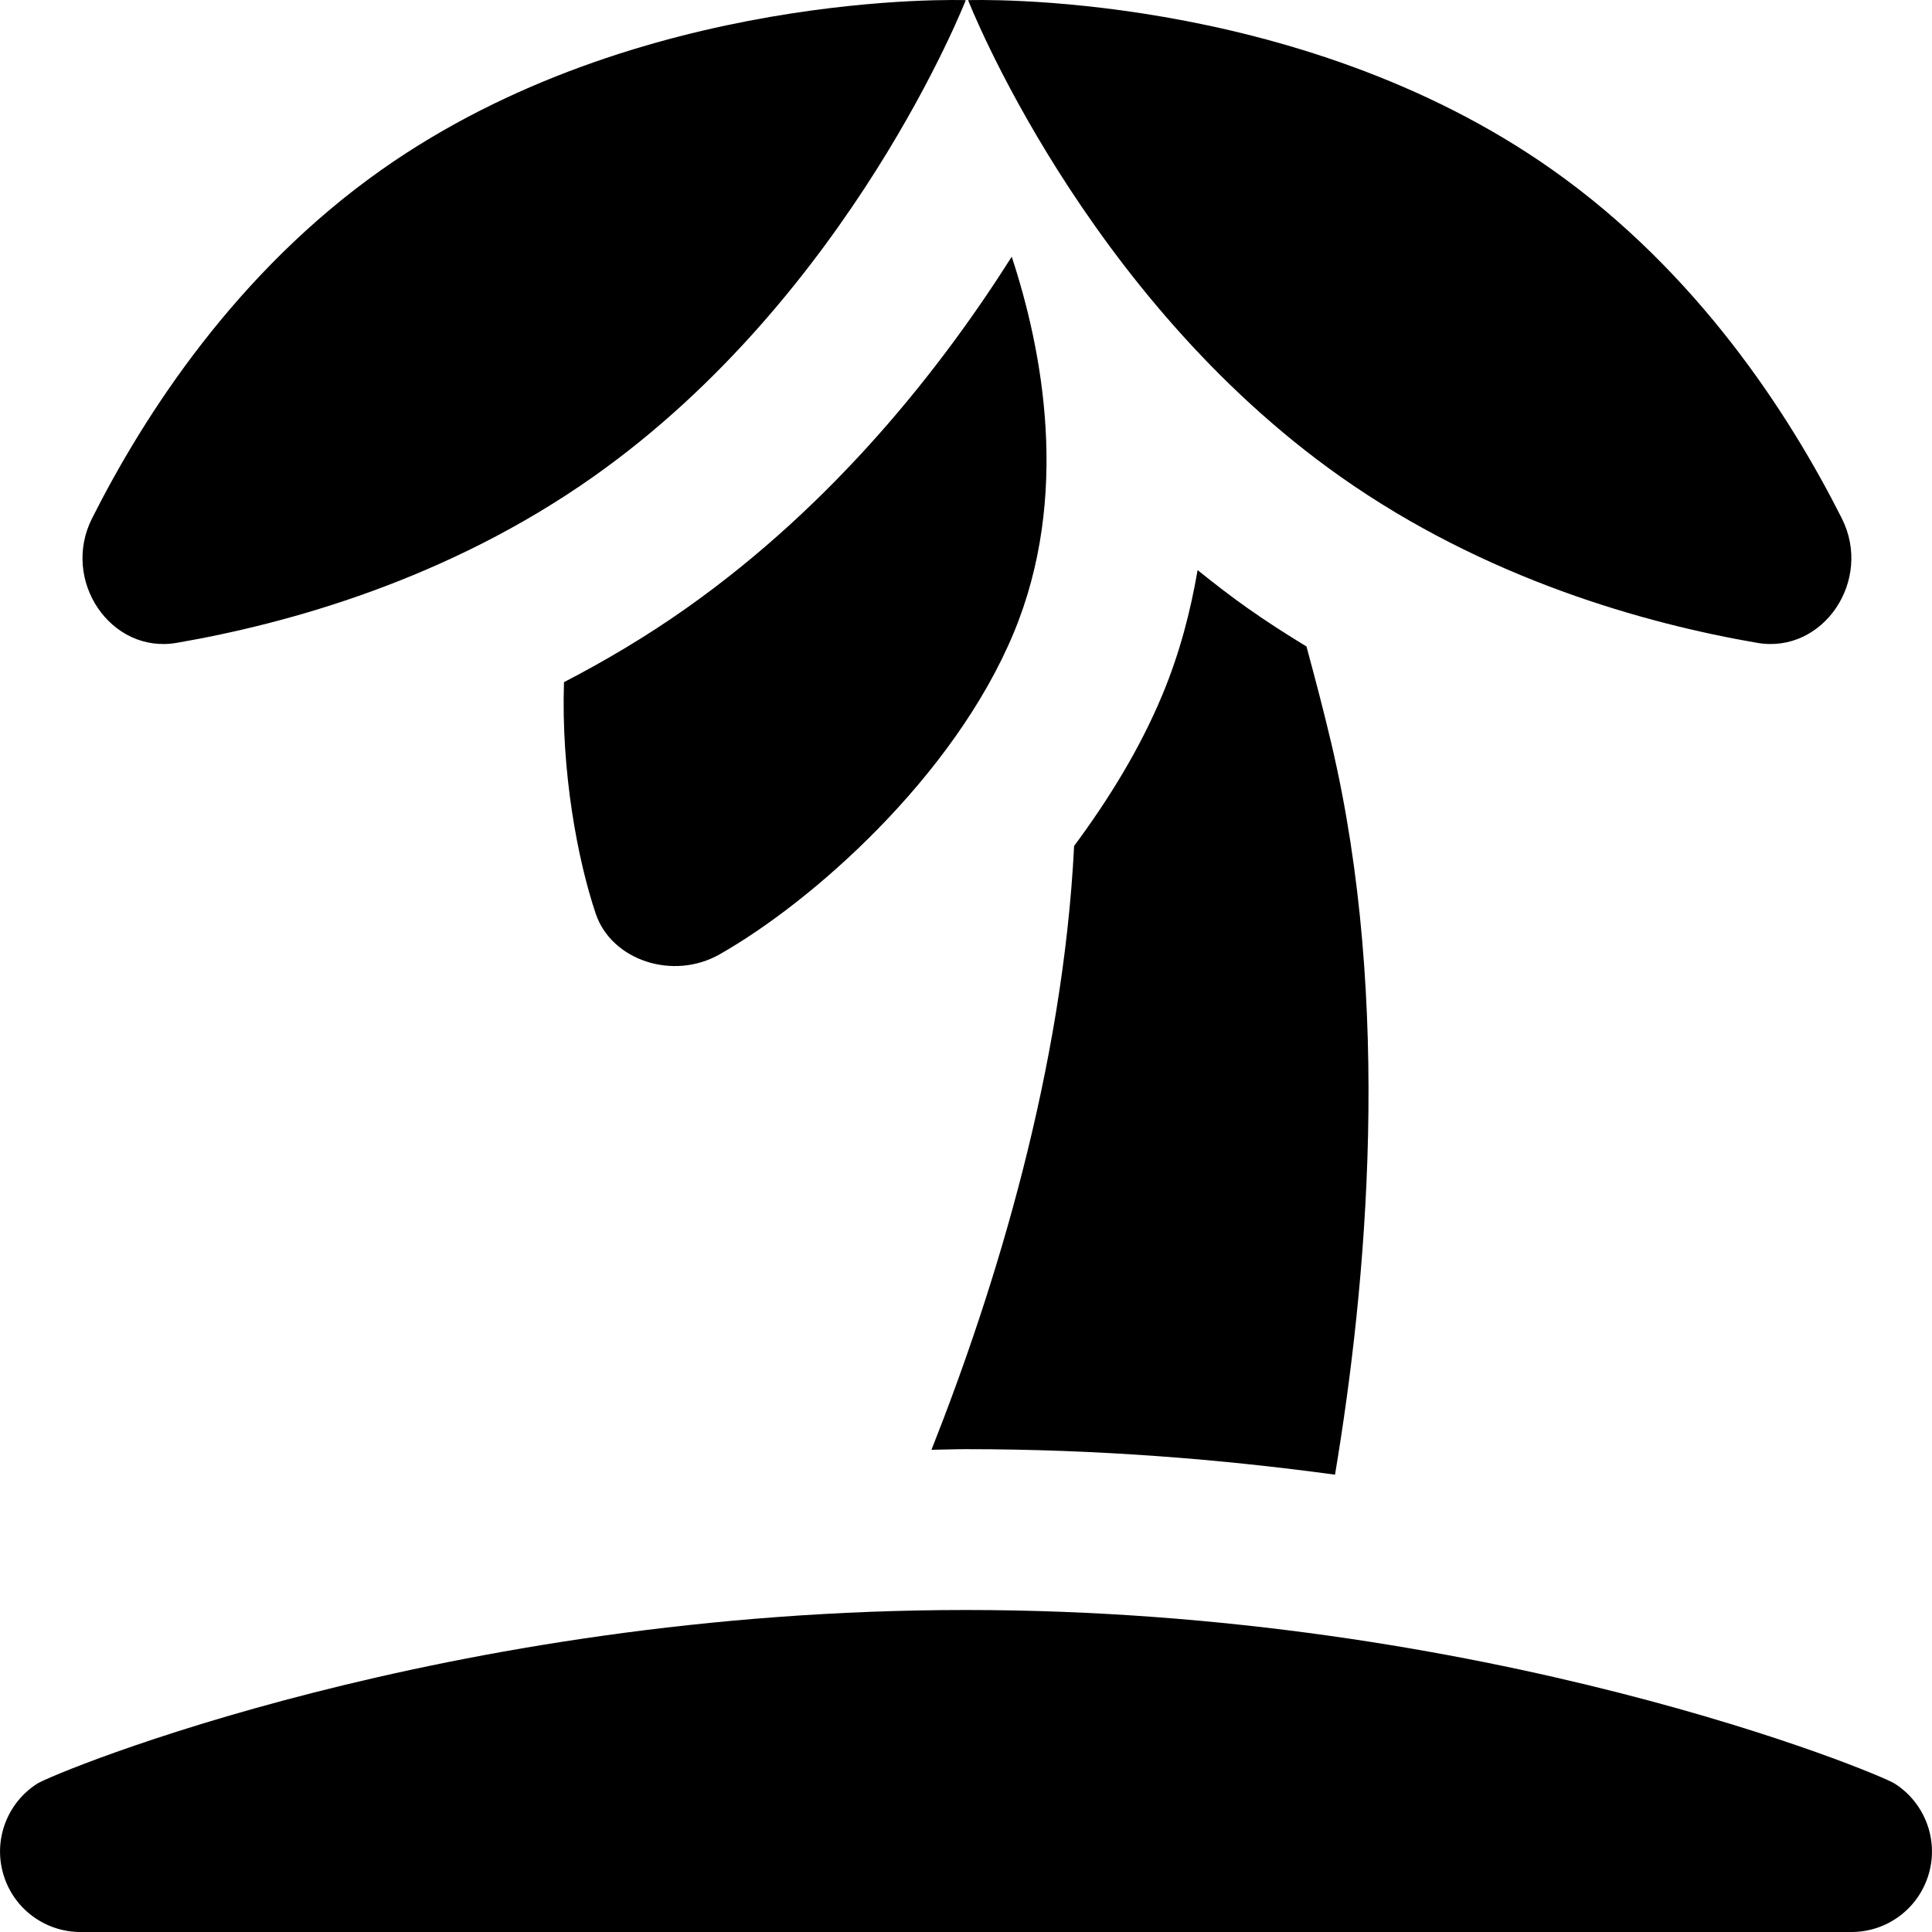
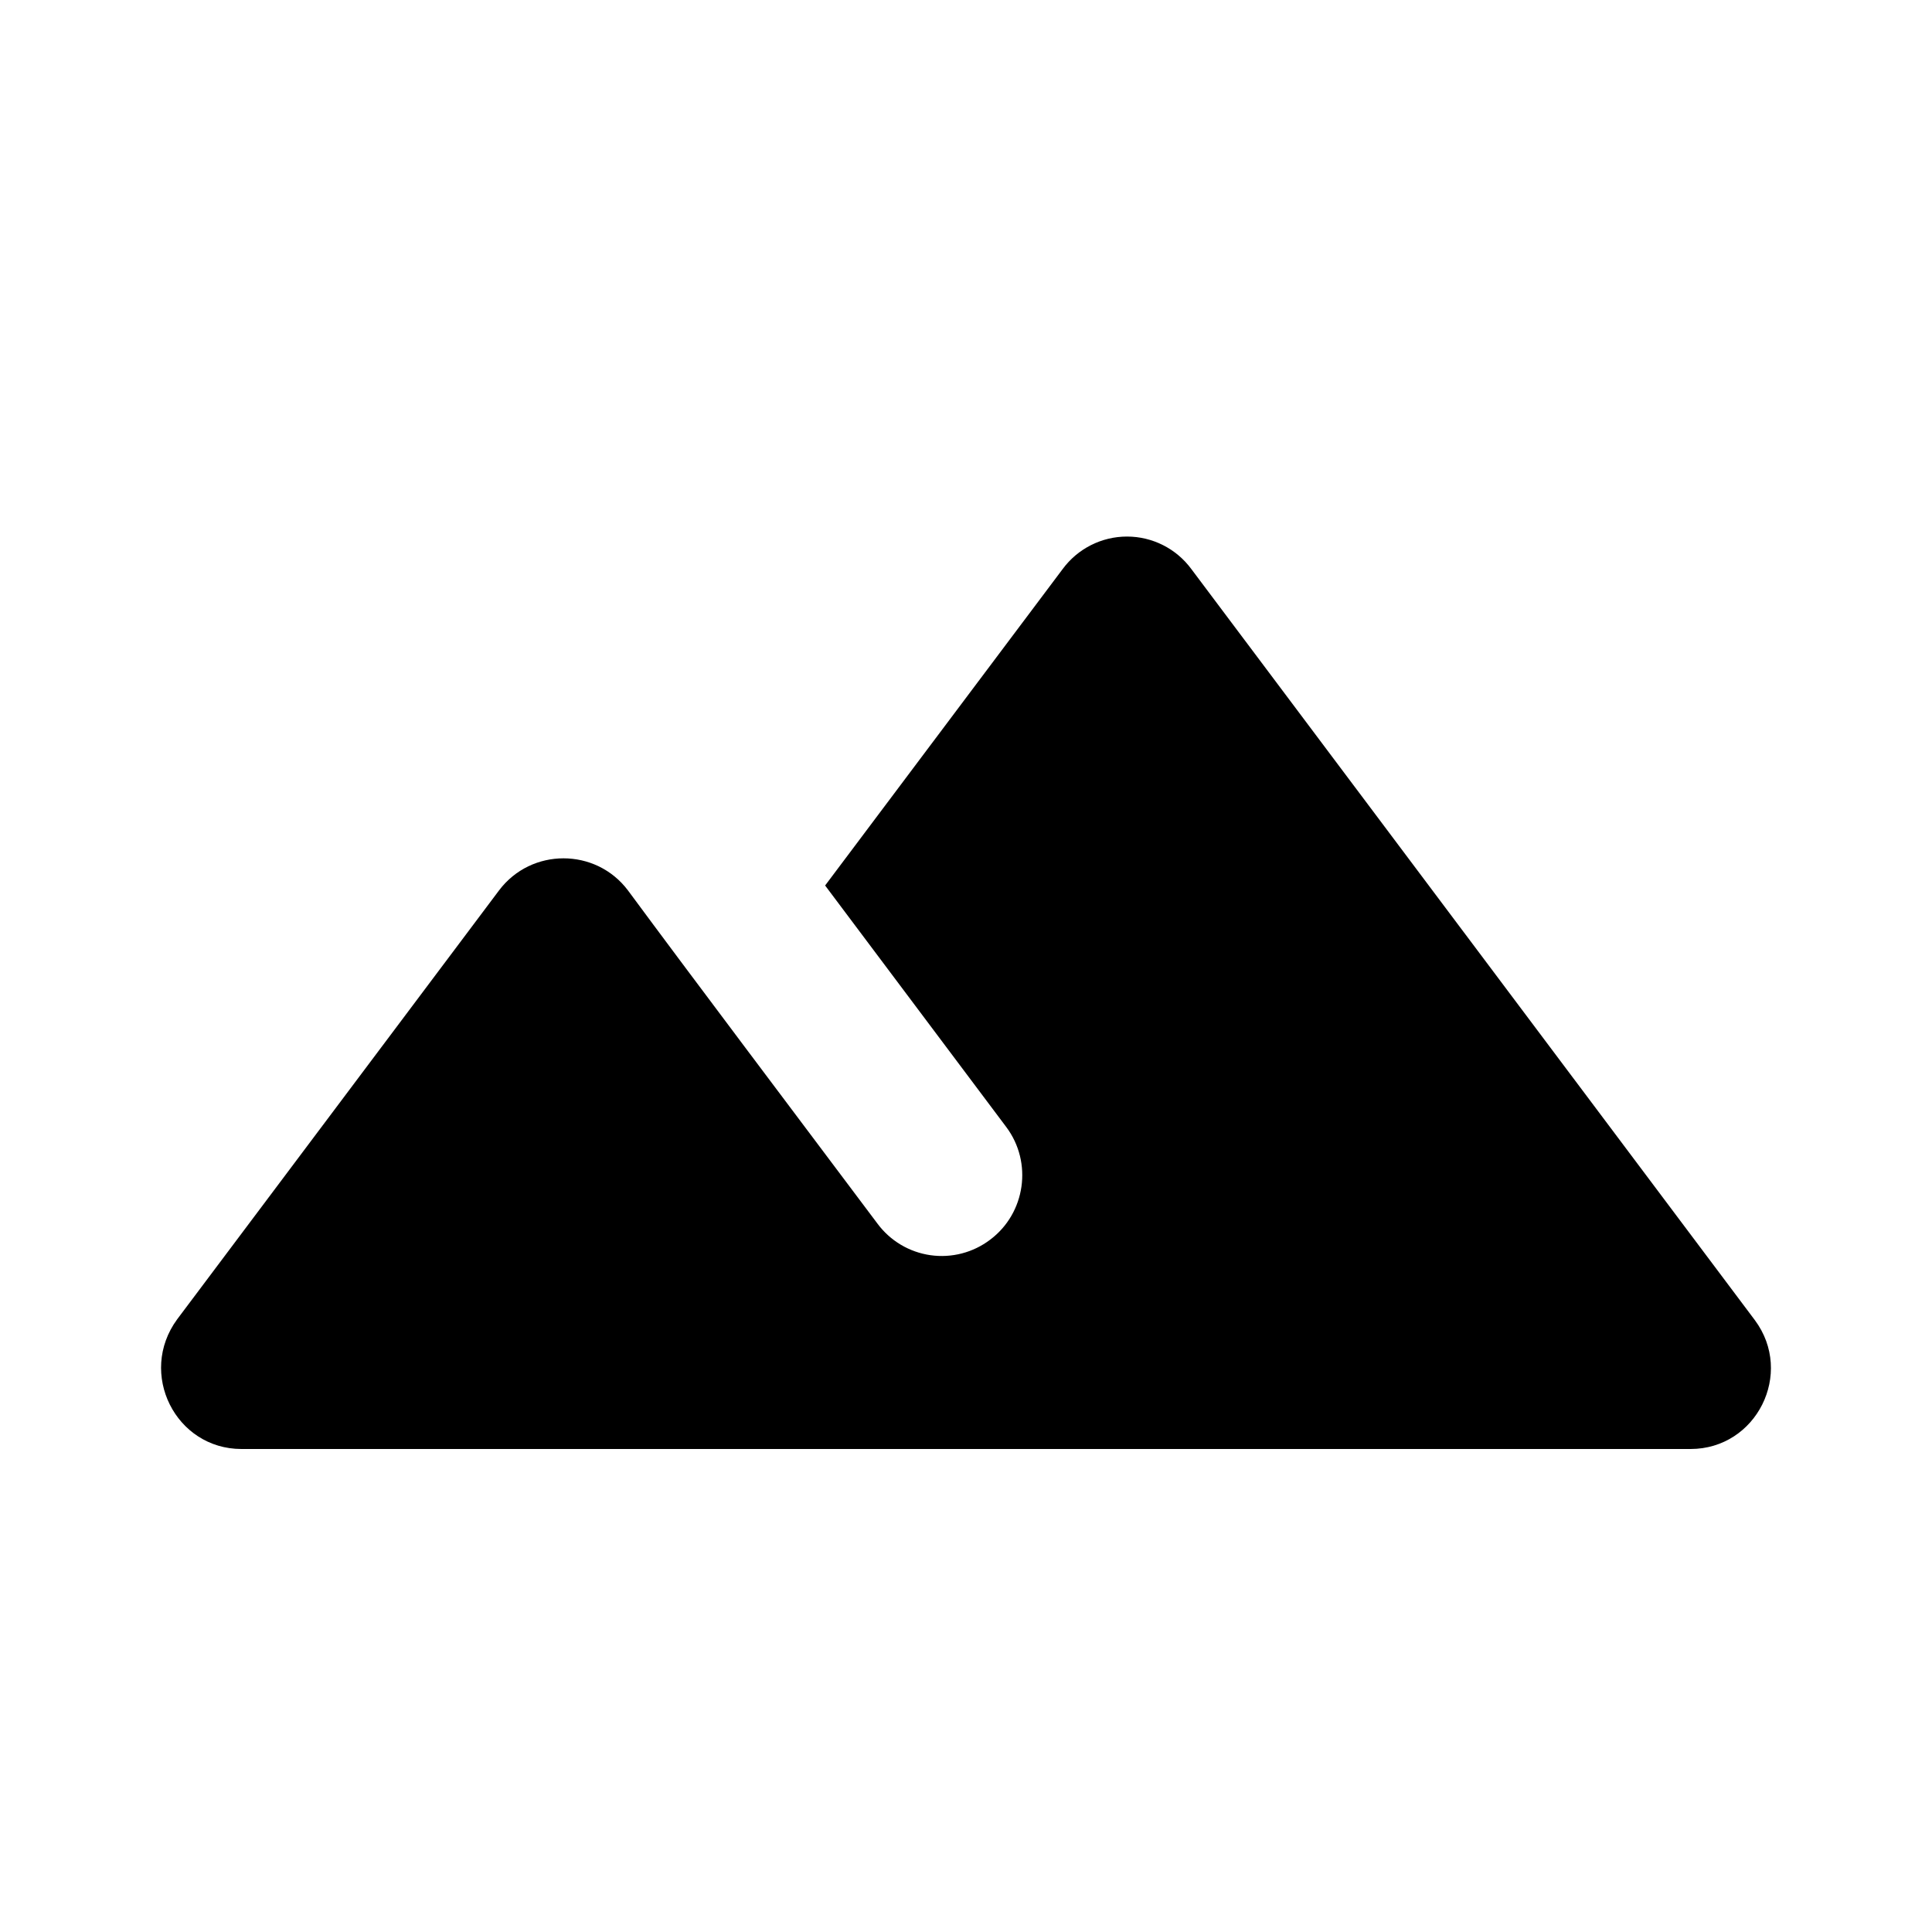
- <svg xmlns="http://www.w3.org/2000/svg" id="Layer_1" data-name="Layer 1" viewBox="0 0 24 24" width="512" height="512">
-   <path d="M23,24H1c-.445,0-.837-.294-.96-.722-.124-.427,.05-.885,.426-1.123,.204-.129,5.067-2.155,11.534-2.155s11.33,2.026,11.534,2.155c.376,.238,.55,.696,.426,1.123-.124,.428-.515,.722-.96,.722ZM11.997,.002S7.934-.145,4.738,2.11c-1.801,1.271-2.942,3.034-3.595,4.33-.388,.771,.234,1.686,1.05,1.546,1.384-.238,3.371-.789,5.179-2.065C10.568,3.666,11.997,.002,11.997,.002m.029,0s1.43,3.665,4.625,5.919c1.809,1.276,3.795,1.827,5.179,2.065,.816,.14,1.438-.775,1.05-1.546-.653-1.296-1.794-3.059-3.595-4.33C16.091-.145,12.027,.002,12.027,.002m-3.502,7.554c-.5,.353-1.01,.654-1.519,.918-.037,1.11,.169,2.206,.394,2.875,.196,.582,.961,.834,1.538,.507,1.147-.65,2.909-2.203,3.654-3.993,.709-1.703,.357-3.517-.024-4.674-.869,1.374-2.195,3.063-4.043,4.367Zm7.705,.475c-.245-.149-.489-.305-.73-.475-.216-.152-.421-.312-.623-.474-.088,.513-.222,1.032-.438,1.55-.275,.661-.66,1.289-1.096,1.877-.139,2.773-.98,5.501-1.772,7.501,.144-.002,.284-.008,.43-.008,1.634,0,3.173,.125,4.583,.317,.394-2.354,.715-5.853-.045-9.081-.099-.422-.204-.815-.309-1.206Z" />
+ <svg xmlns="http://www.w3.org/2000/svg" width="1em" height="1em" viewBox="0 0 24 24">
+   <path d="M0 0h24v24H0z" fill="none" />
+   <path fill="currentColor" d="M13.2 7.07L10.25 11l2.25 3c.33.44.24 1.07-.2 1.4a.994.994 0 0 1-1.4-.2c-1.05-1.4-2.31-3.07-3.1-4.14c-.4-.53-1.2-.53-1.6 0l-4 5.33c-.49.67-.02 1.61.8 1.61h18c.82 0 1.29-.94.8-1.6l-7-9.33a.993.993 0 0 0-1.6 0" />
</svg>
